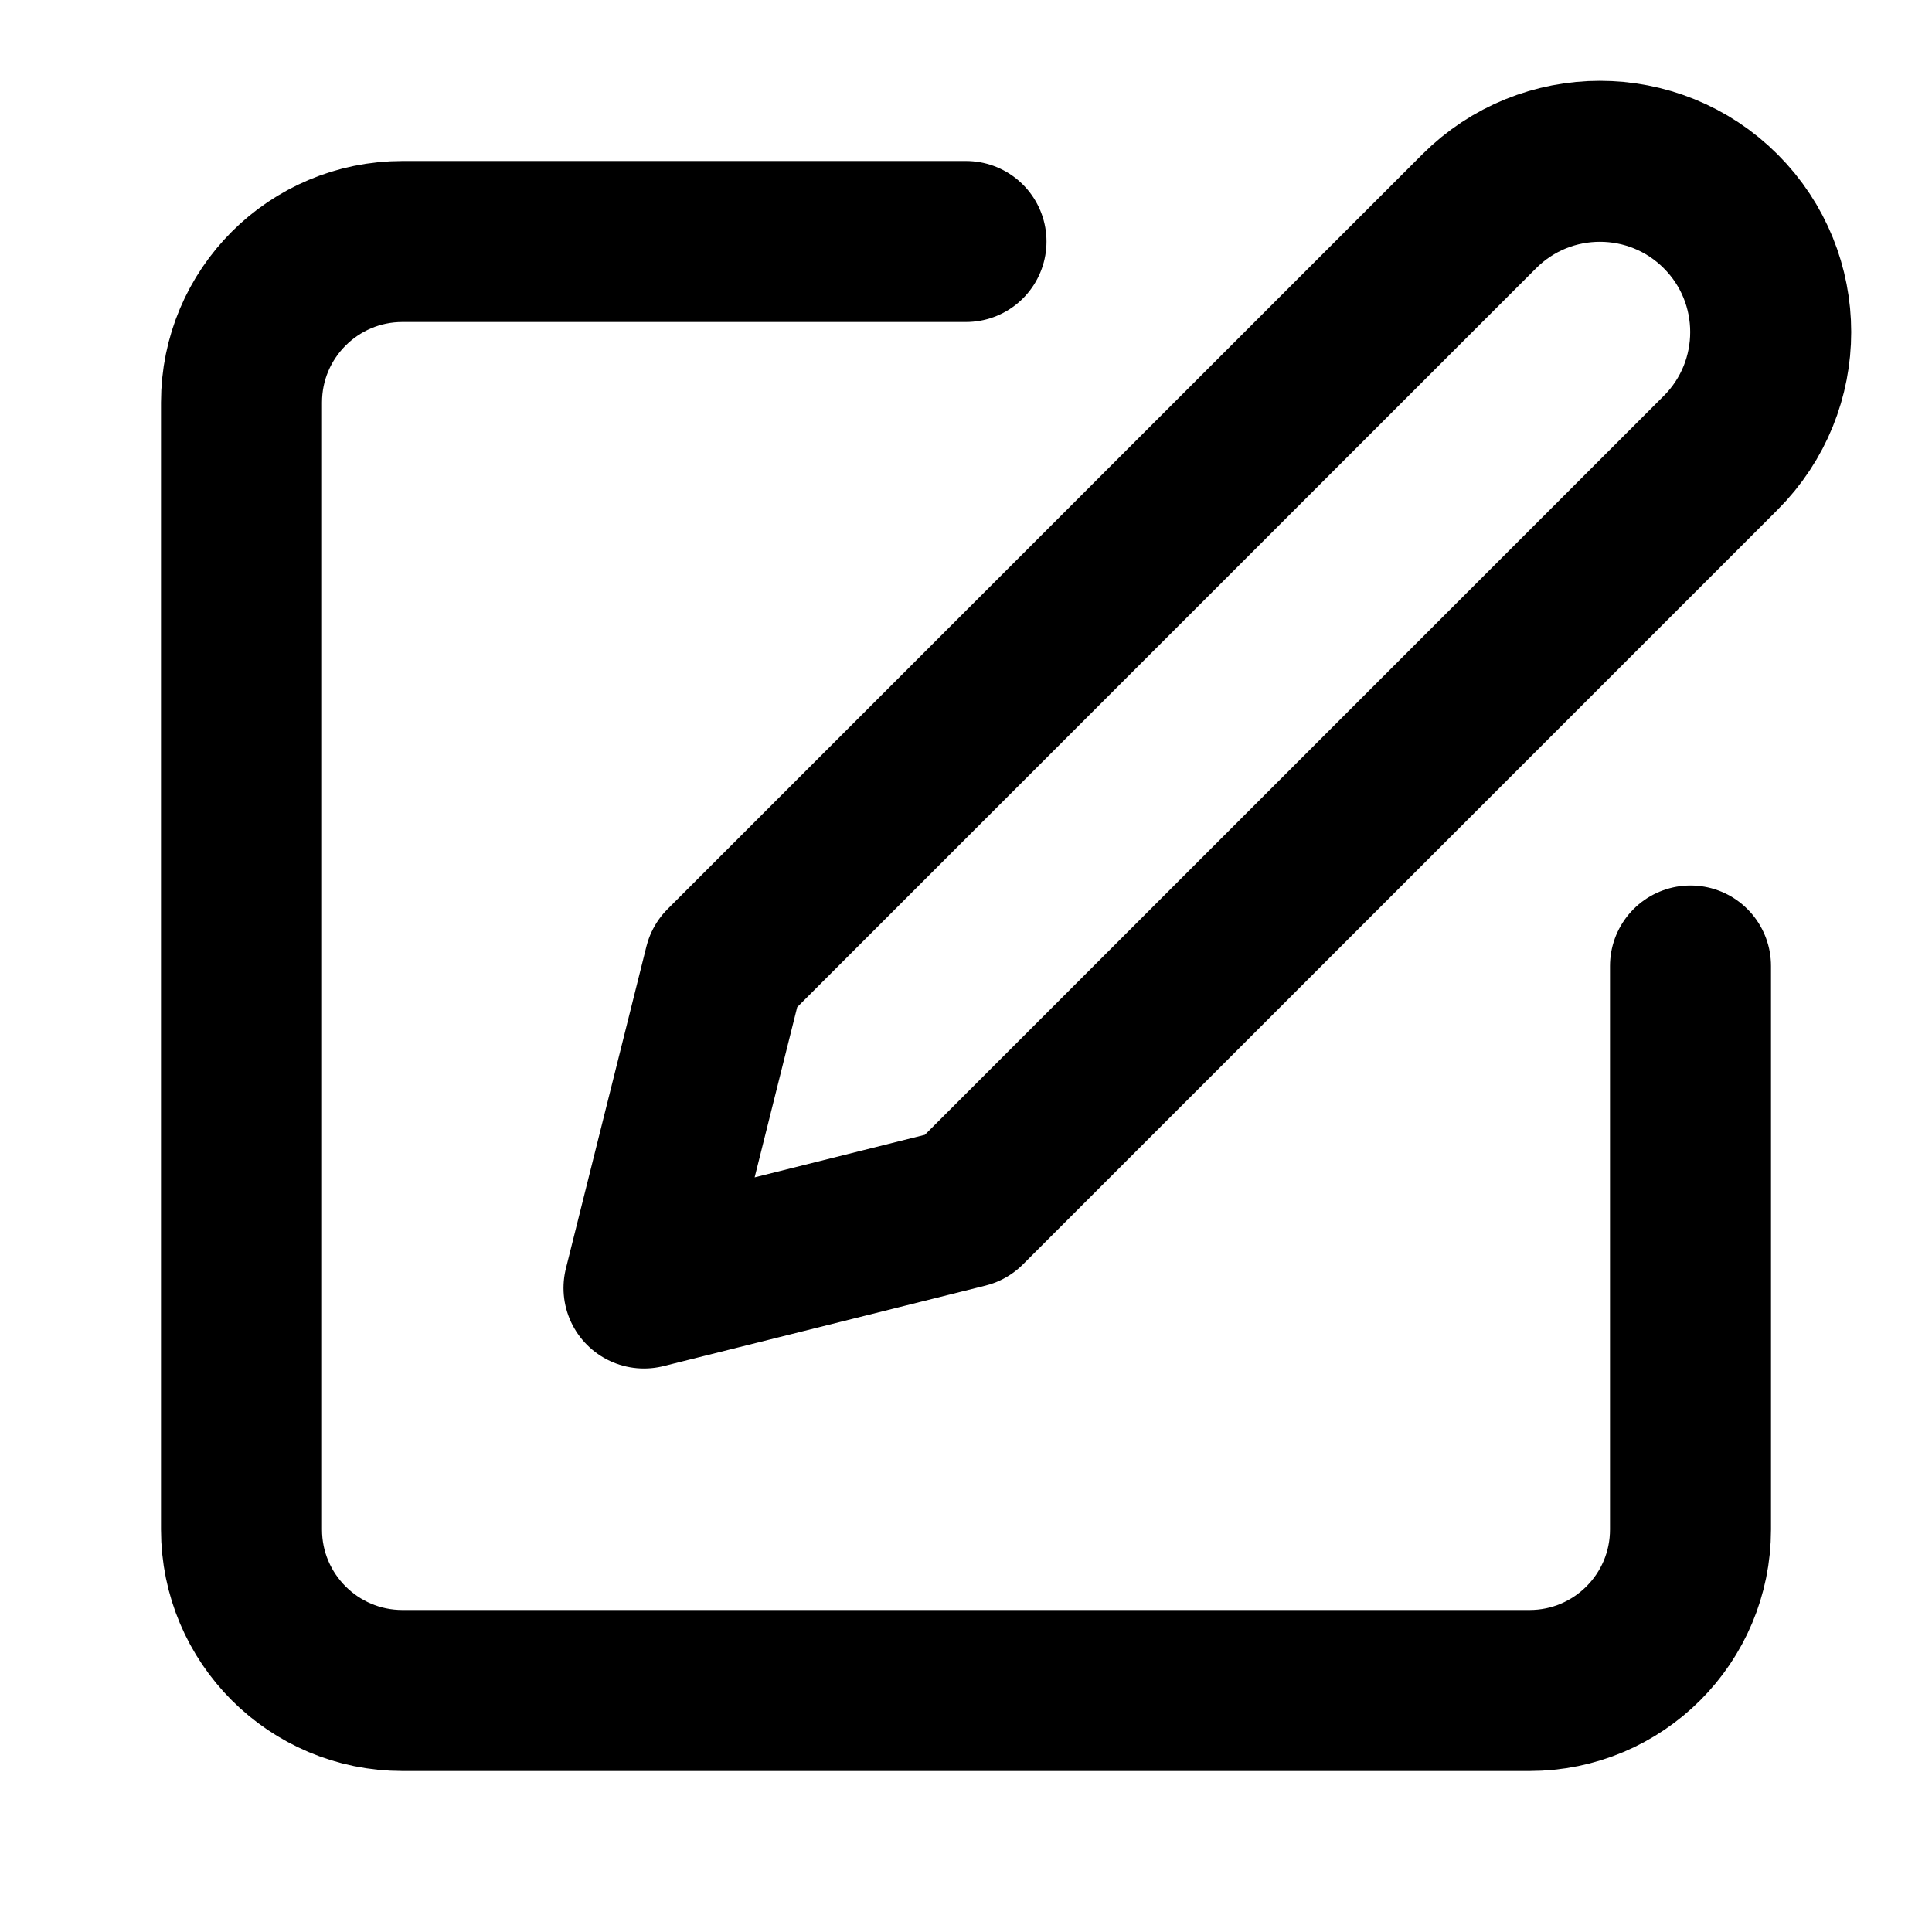
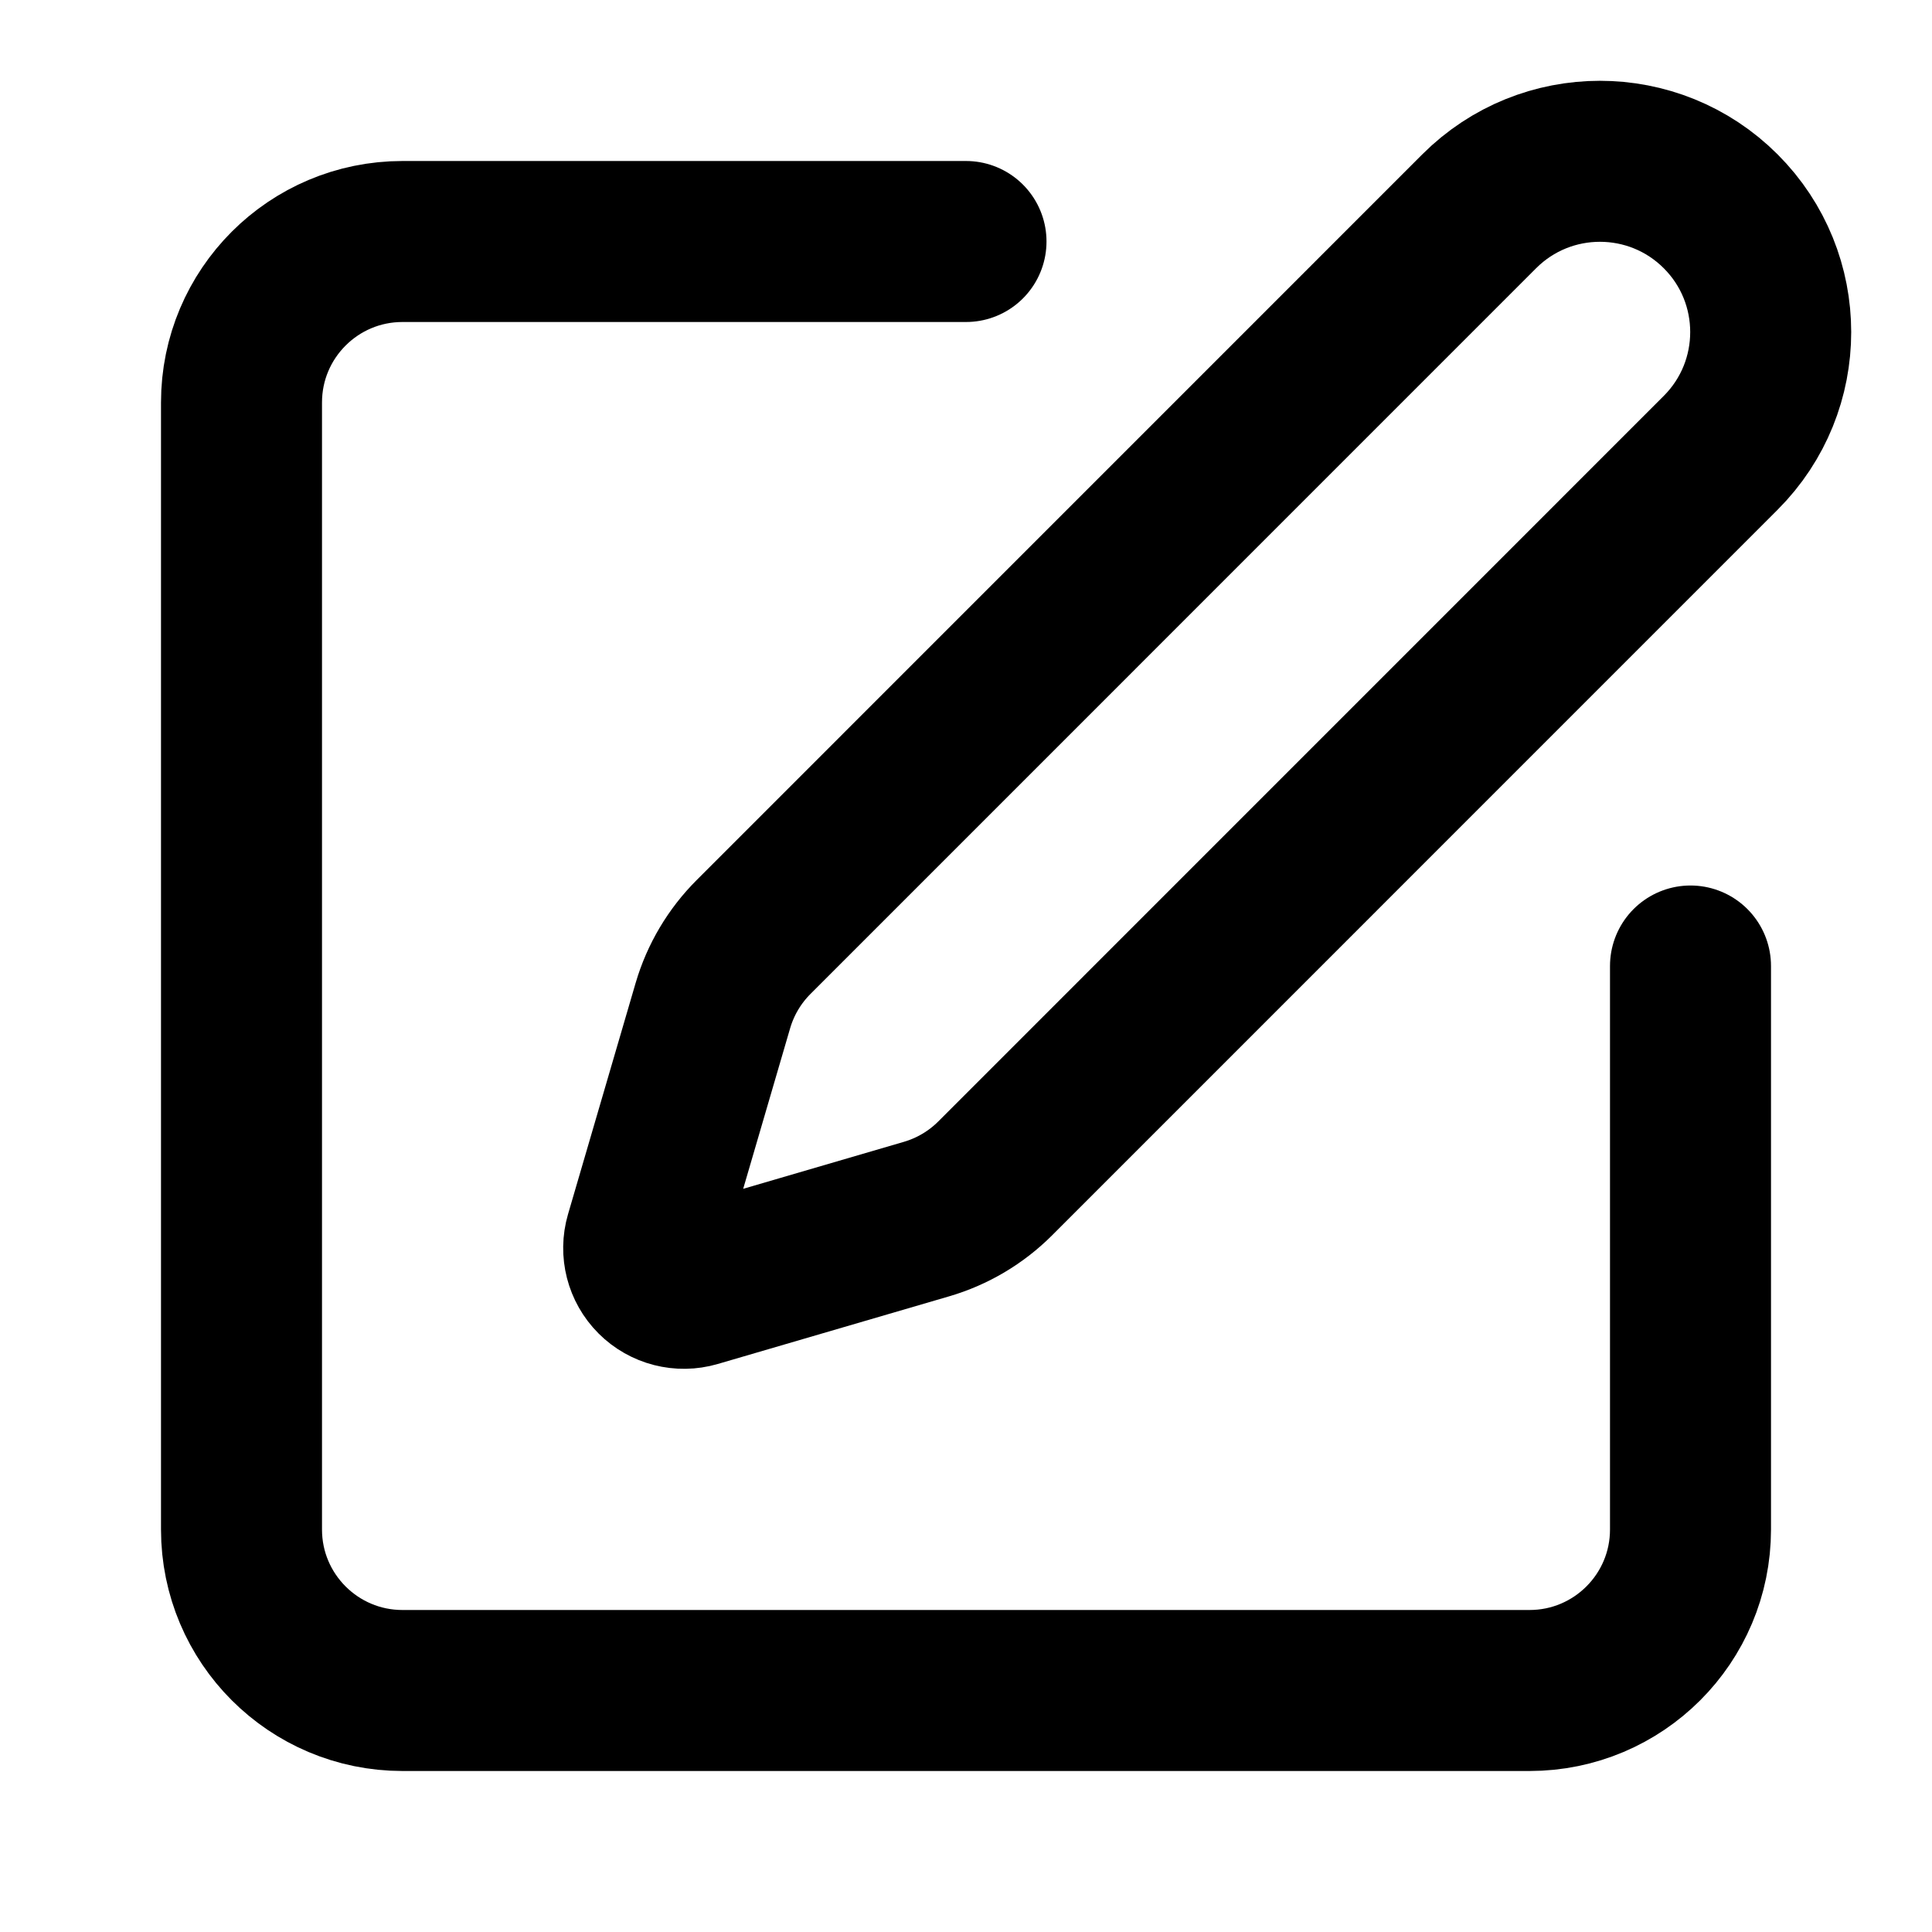
<svg xmlns="http://www.w3.org/2000/svg" viewBox="0 0 24 24" fill="none" stroke="currentColor" stroke-width="2" stroke-linecap="round" stroke-linejoin="round">
  <path d="M12 3H5a2 2 0 0 0-2 2v14a2 2 0 0 0 2 2h14a2 2 0 0 0 2-2v-7" />
-   <path d="M18.375 2.625a2.121 2.121 0 1 1 3 3L12 15l-4 1 1-4Z" />
+   <path d="M18.375 2.625a1 1 0 0 1 3 3l-9.013 9.014a2 2 0 0 1-.853.505l-2.873.84a.5.5 0 0 1-.62-.62l.84-2.873a2 2 0 0 1 .506-.852z" />
</svg>
